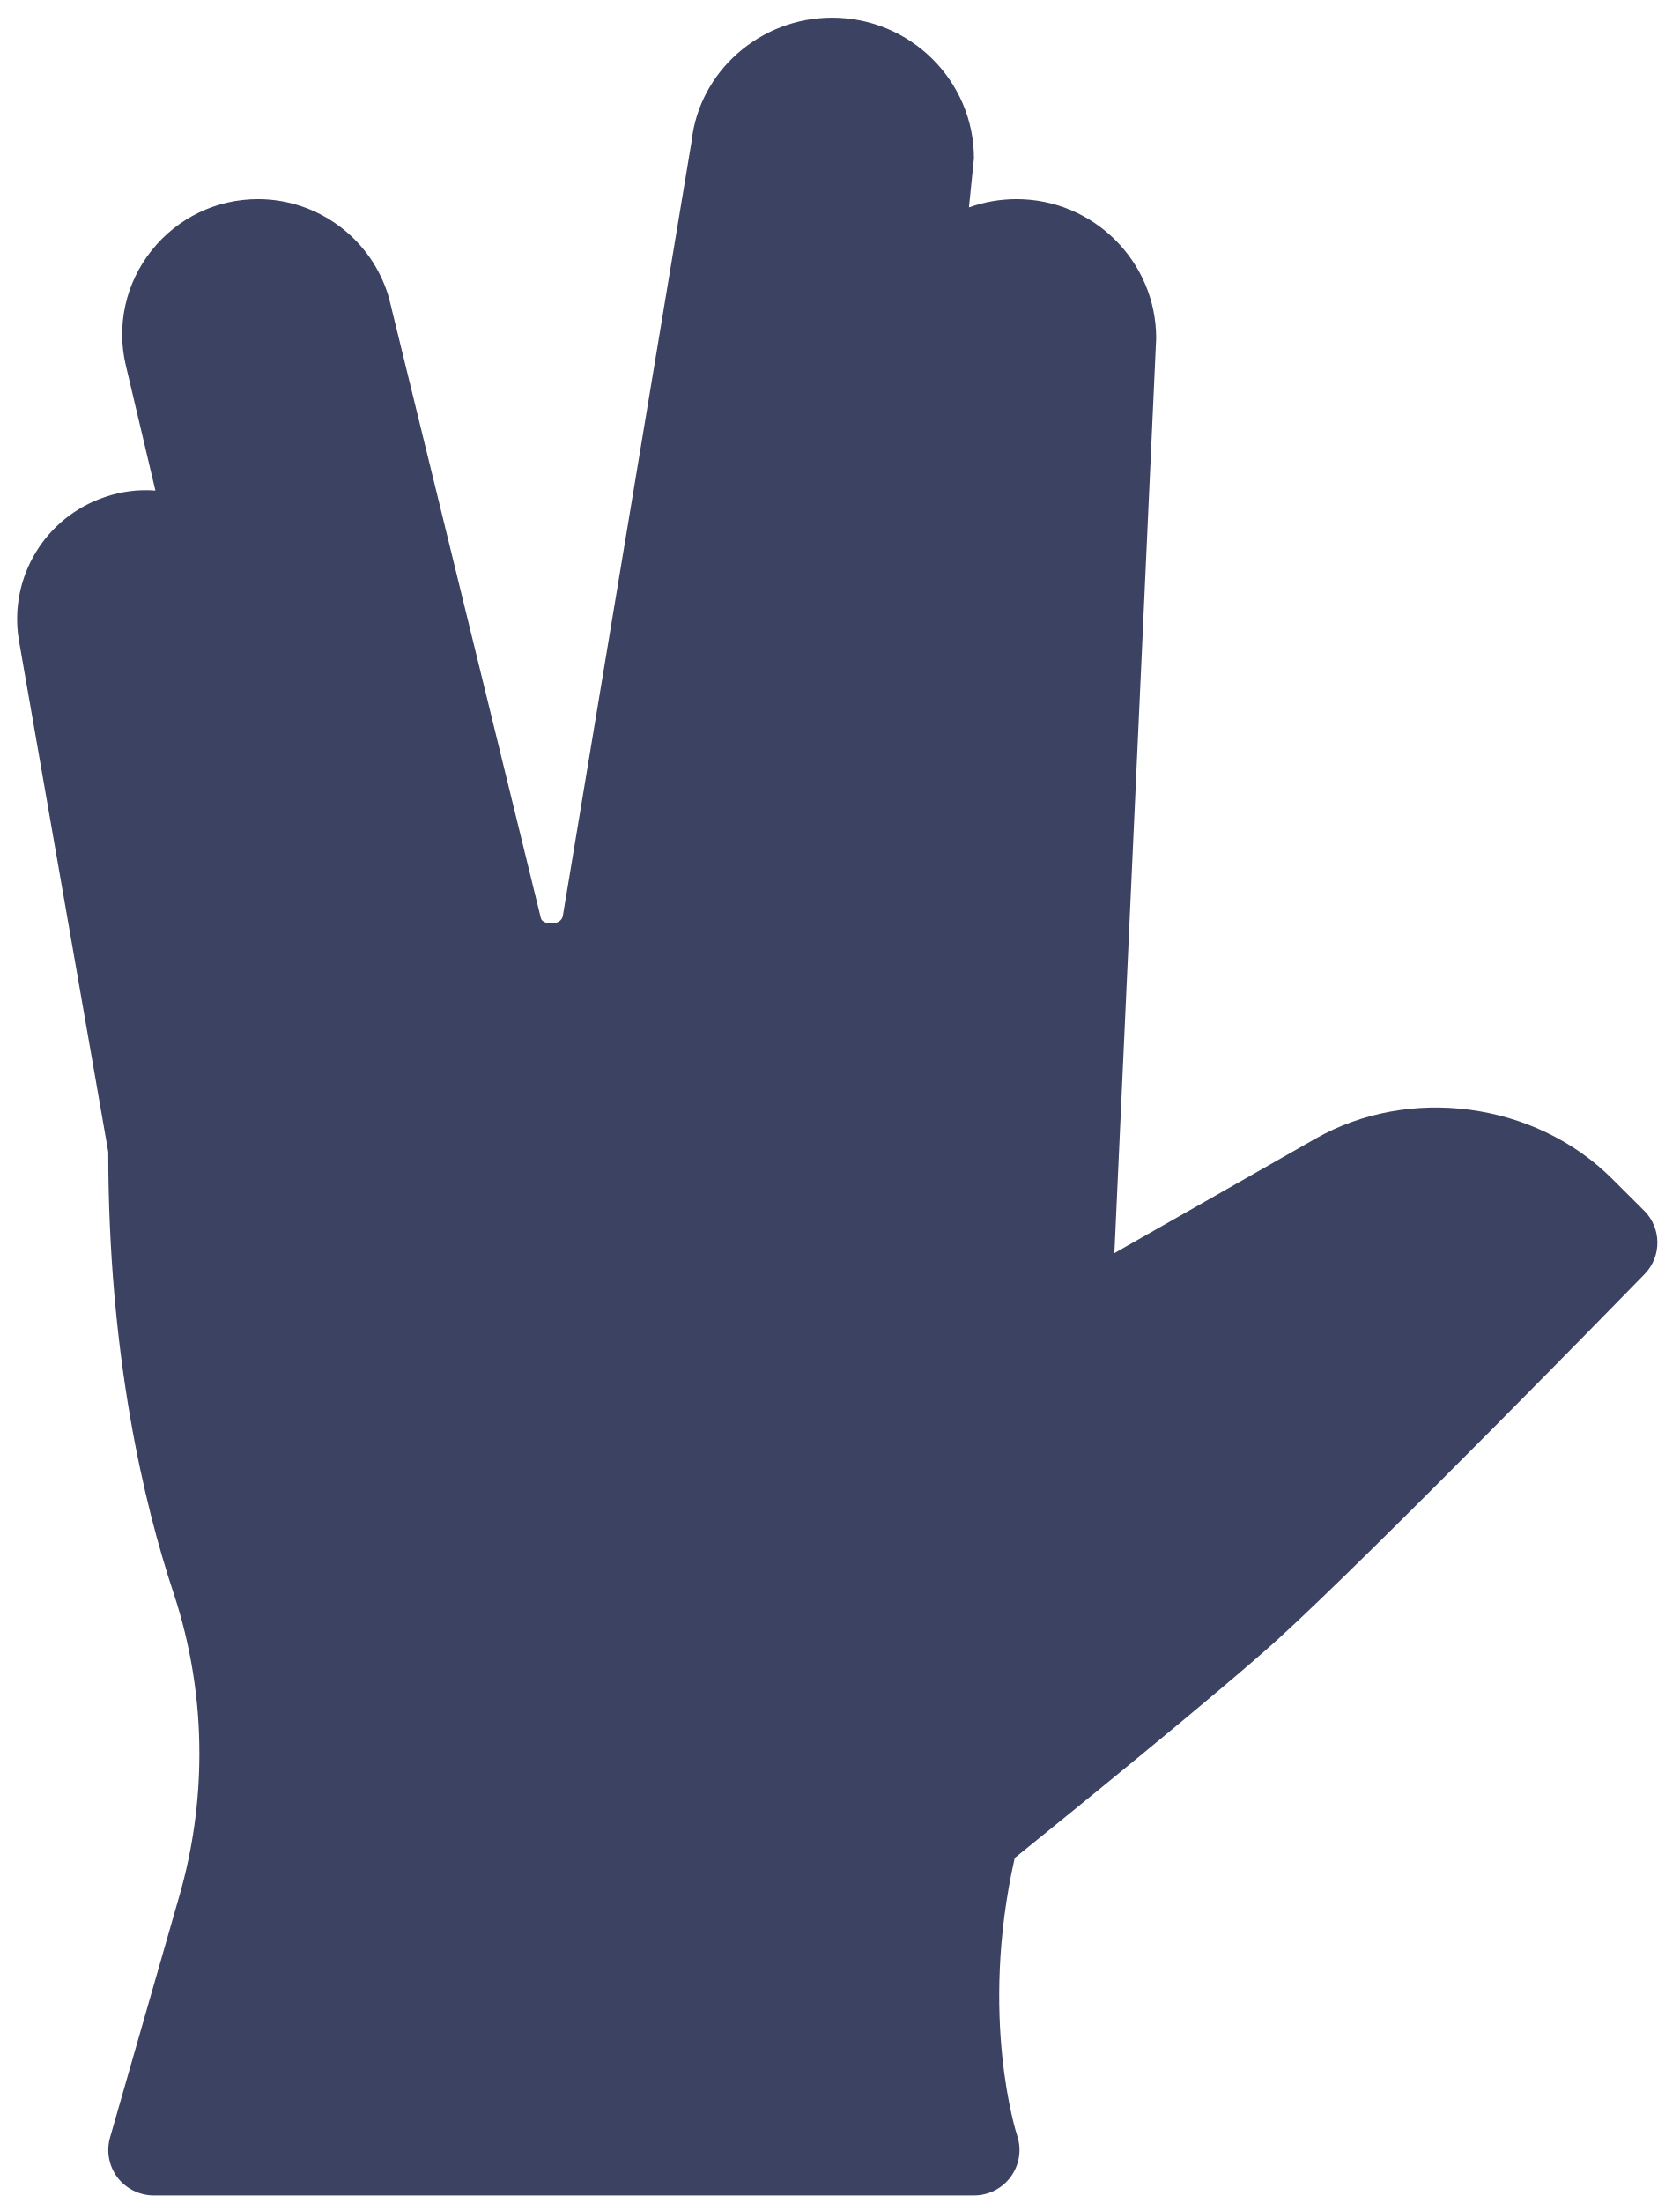
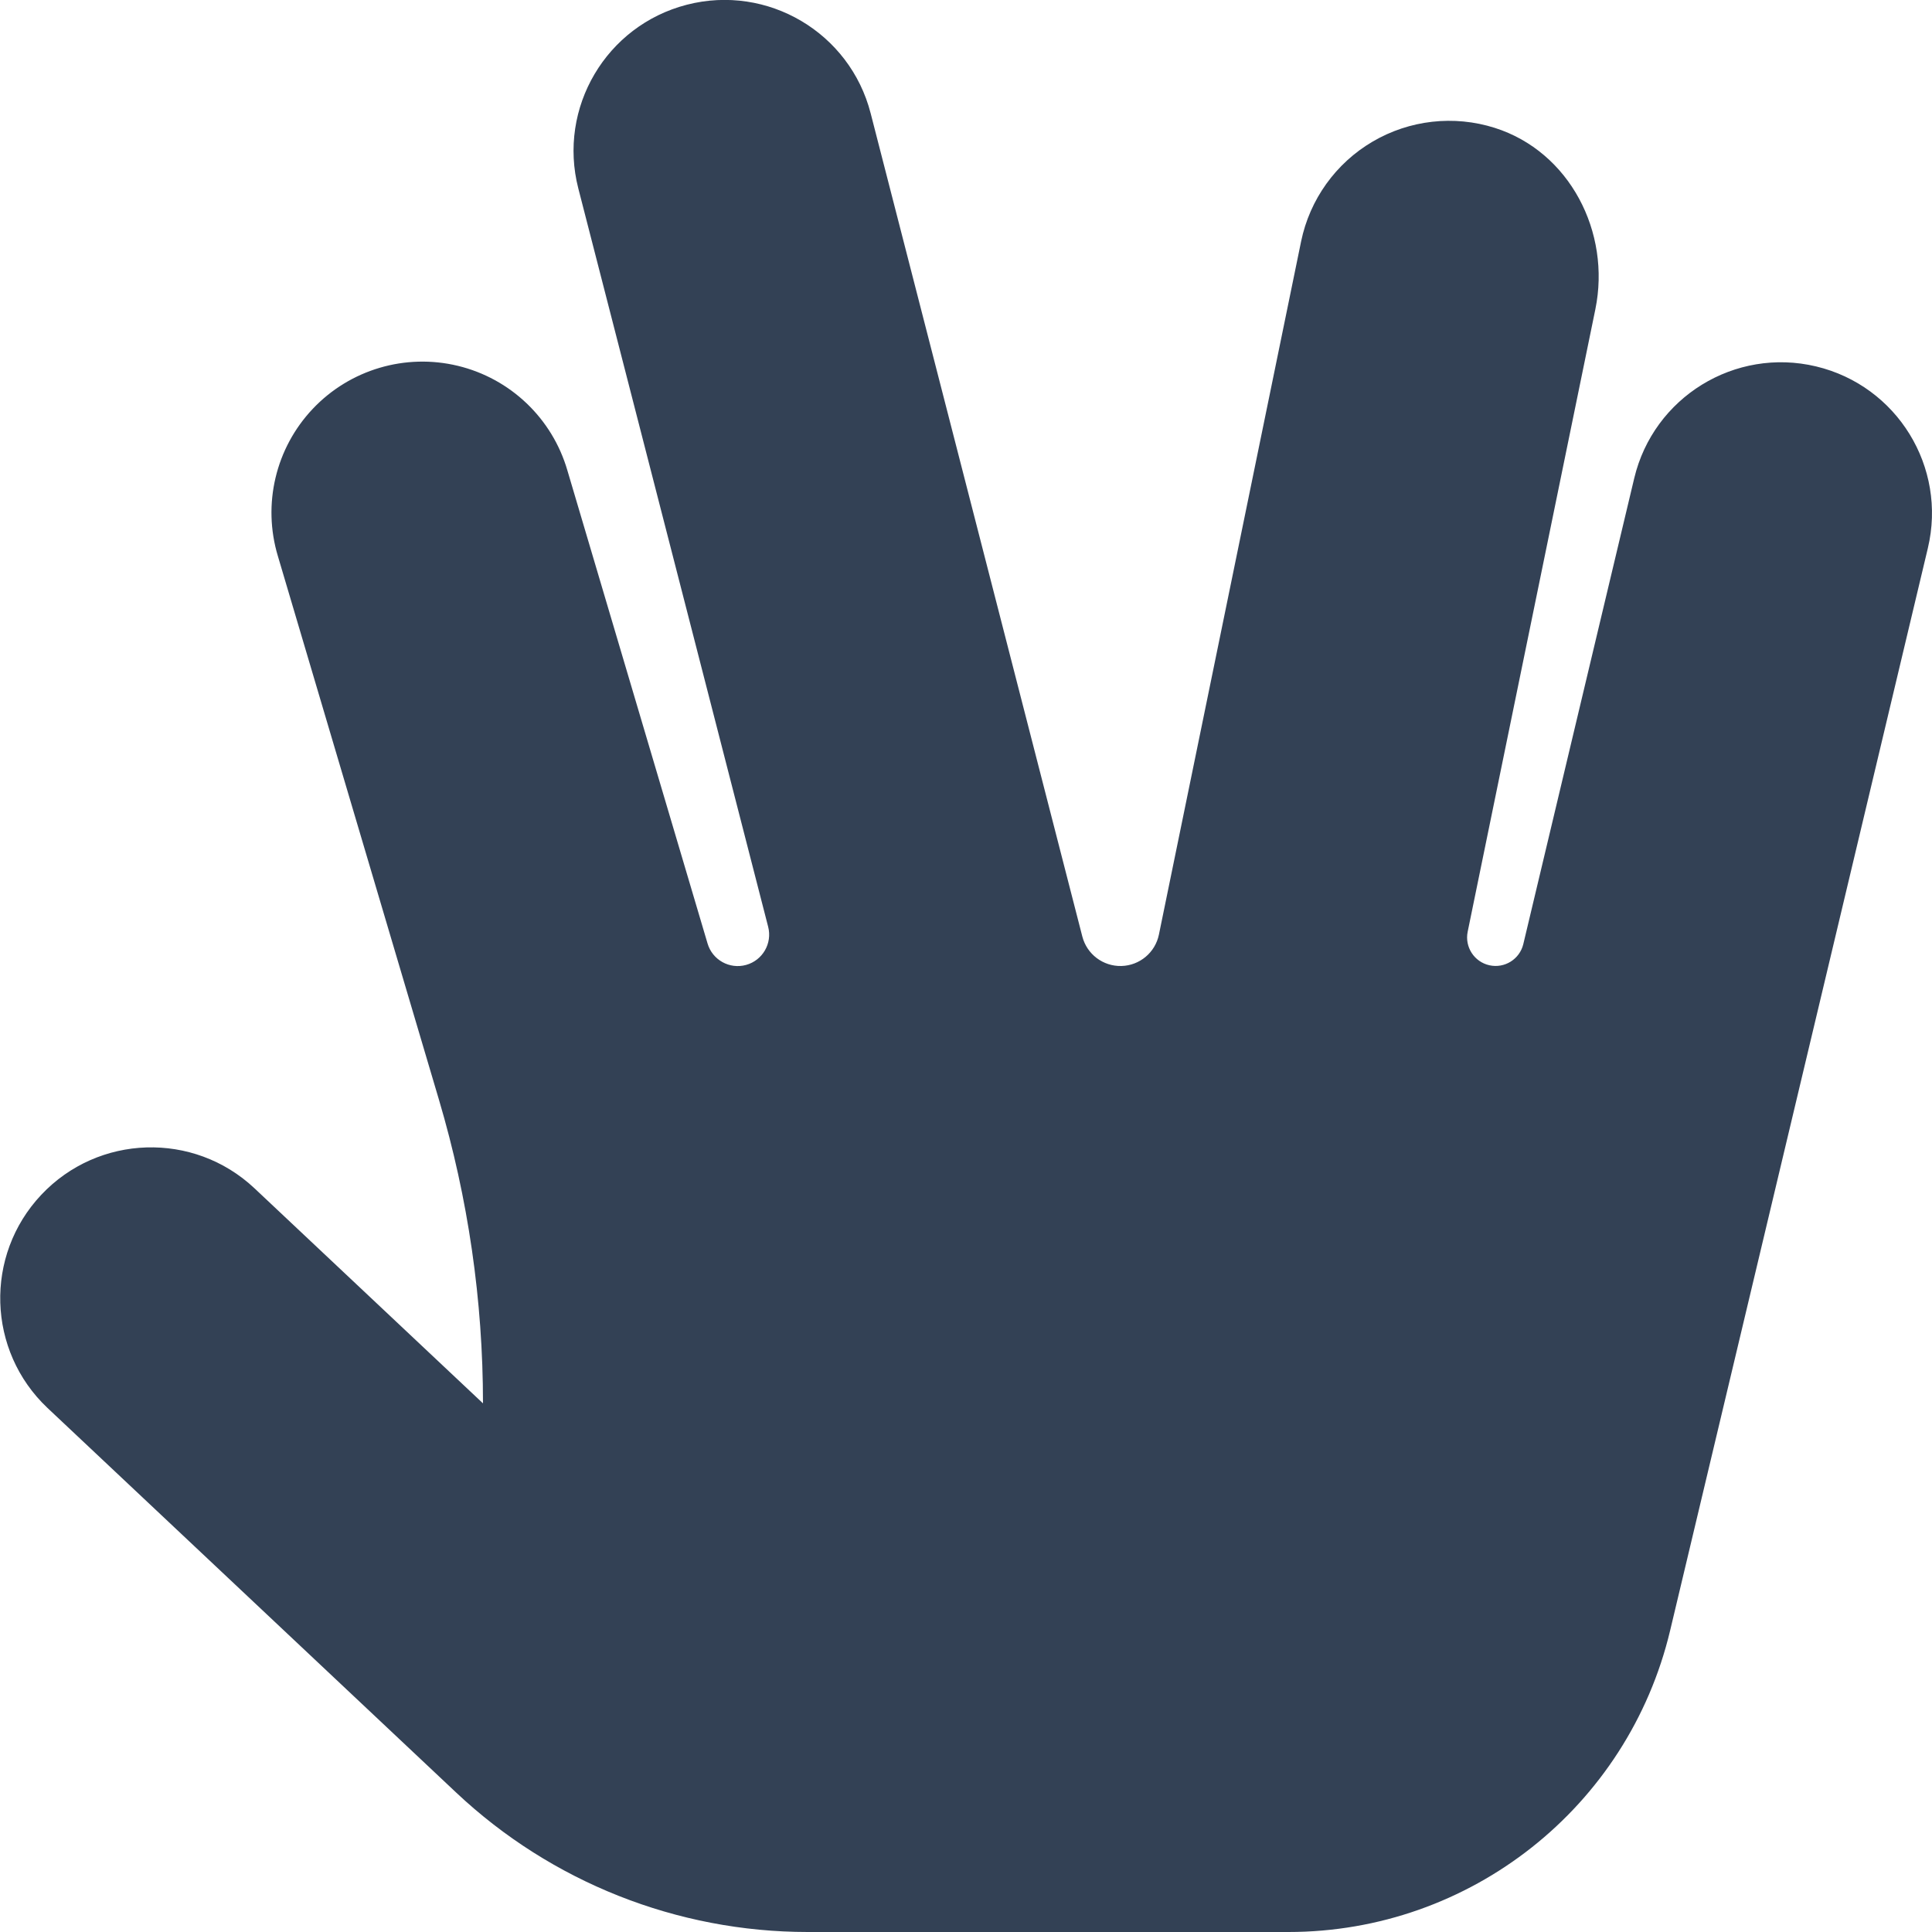
- <svg xmlns="http://www.w3.org/2000/svg" width="45" height="59">
-   <path fill="#3B4262" d="M44.042 32.422l-.863-.86c-2.062-2.054-5.433-2.5-7.95-1.06l-5.376 3.059 1.12-24.502c0-2.054-1.678-3.726-3.743-3.726-.446 0-.875.079-1.273.222l.134-1.315c0-2.077-1.705-3.767-3.798-3.767-1.936 0-3.559 1.445-3.764 3.299l-3.45 20.75c-.045.282-.536.253-.588.075L10.416 7.962a3.658 3.658 0 00-3.502-2.629c-1.118 0-2.157.501-2.853 1.375a3.592 3.592 0 00-.69 3.08l.792 3.35a3.34 3.34 0 00-1.335.168 3.447 3.447 0 00-2.326 3.818L2.9 30.85c0 5.415.953 9.423 1.754 11.83a13.61 13.61 0 01.687 4.291c0 1.284-.179 2.562-.534 3.796l-1.86 6.482c-.104.366-.03.76.198 1.065.232.304.592.483.975.483h21.97a1.218 1.218 0 001.16-1.6c-.013-.031-1.033-3.169-.067-7.437 1.225-.99 5.514-4.462 7.054-5.862 2.546-2.315 9.521-9.468 9.817-9.772a1.21 1.21 0 00-.012-1.705z" />
+ <svg xmlns="http://www.w3.org/2000/svg" fill="#334155" width="800px" height="800px" viewBox="0 0 512 512">
+   <g id="SVGRepo_bgCarrier" stroke-width="0" />
+   <g id="SVGRepo_tracerCarrier" stroke-linecap="round" stroke-linejoin="round" />
+   <g id="SVGRepo_iconCarrier">
+     <path d="M510.901,145.27,442.604,432.094A103.995,103.995,0,0,1,341.437,512H214.074a135.97,135.97,0,0,1-93.185-36.953L12.591,373.127a39.992,39.992,0,0,1,54.812-58.25l60.593,57.025v0a283.248,283.248,0,0,0-11.67-80.467L73.637,147.36a40.006,40.006,0,1,1,76.718-22.719l37.155,125.395a8.331,8.331,0,0,0,16.057-4.441L153.262,49.954A39.996,39.996,0,1,1,230.73,30.017l56.095,218.158a10.42,10.42,0,0,0,20.3-.501L344.808,63.97a40.052,40.052,0,0,1,51.302-30.089c19.861,6.3,30.863,27.674,26.676,48.085l-33.839,164.966a7.552,7.552,0,0,0,14.744,3.267l29.397-123.459a39.994,39.994,0,1,1,77.812,18.531Z" />
+   </g>
</svg>
